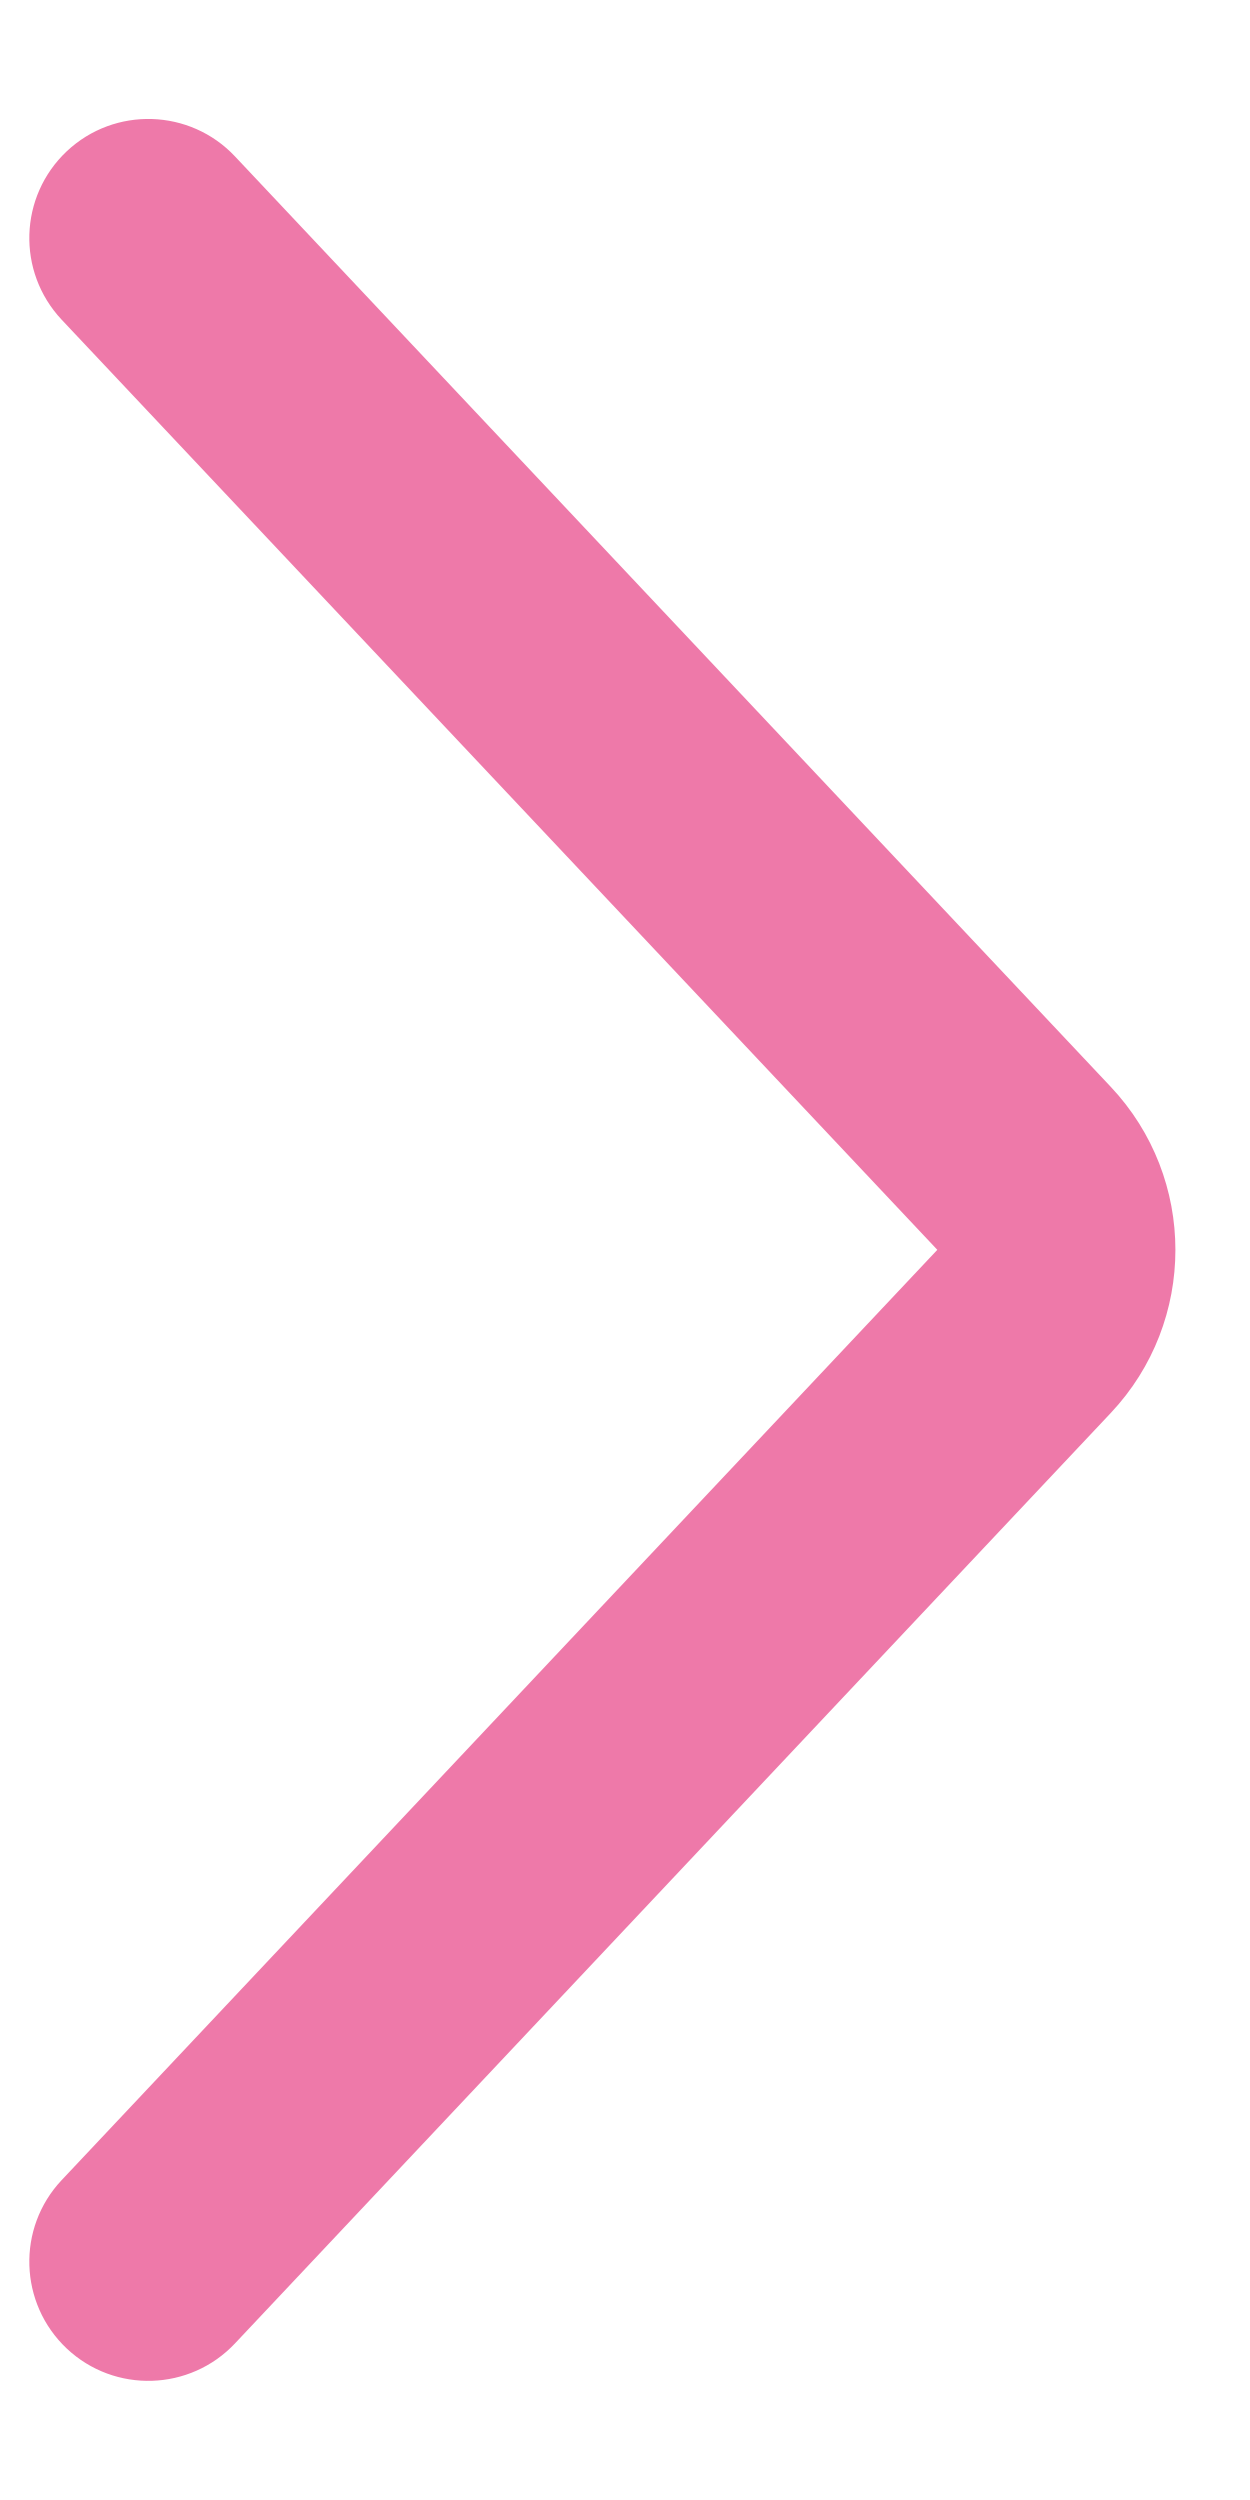
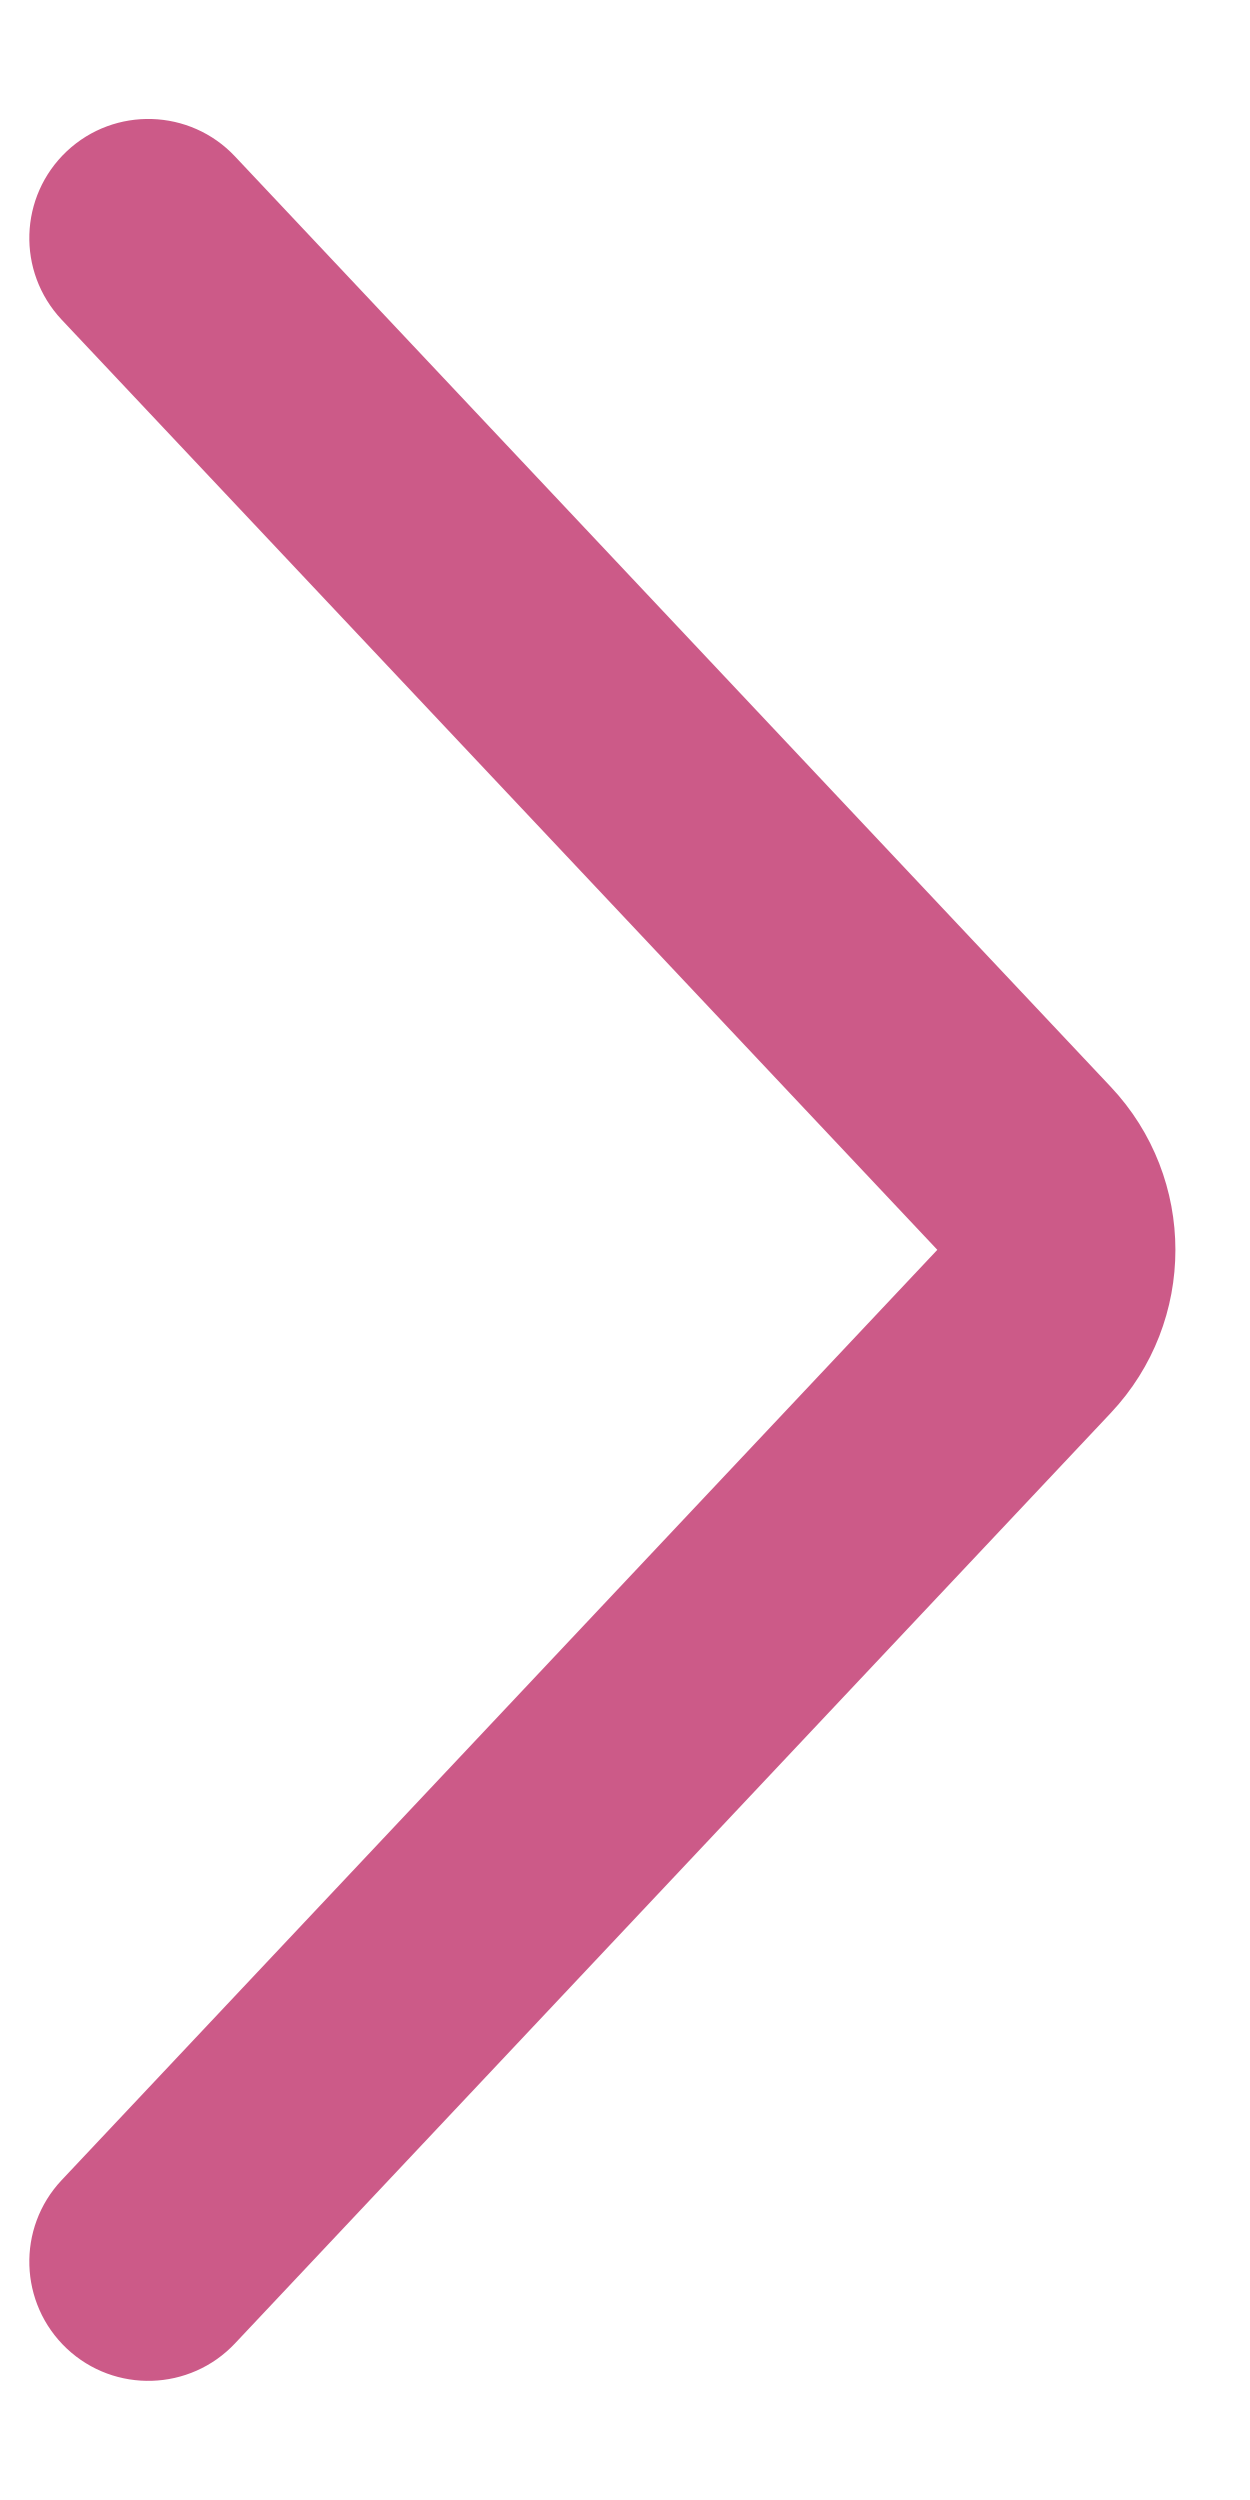
<svg xmlns="http://www.w3.org/2000/svg" width="7" height="14" viewBox="0 0 7 14" fill="none">
-   <path d="M6.22 7.913C6.703 7.4 6.703 6.599 6.22 6.086L1.316 0.876C1.064 0.608 0.642 0.595 0.374 0.847C0.106 1.1 0.093 1.521 0.345 1.79L5.249 6.999L0.345 12.209C0.093 12.477 0.106 12.899 0.374 13.152C0.642 13.404 1.064 13.391 1.316 13.123L6.22 7.913Z" fill="#EE79A9" />
+   <path d="M6.22 7.913C6.703 7.4 6.703 6.599 6.22 6.086L1.316 0.876C1.064 0.608 0.642 0.595 0.374 0.847C0.106 1.1 0.093 1.521 0.345 1.79L5.249 6.999L0.345 12.209C0.093 12.477 0.106 12.899 0.374 13.152C0.642 13.404 1.064 13.391 1.316 13.123L6.22 7.913Z" fill="#CC5A88" />
</svg>
